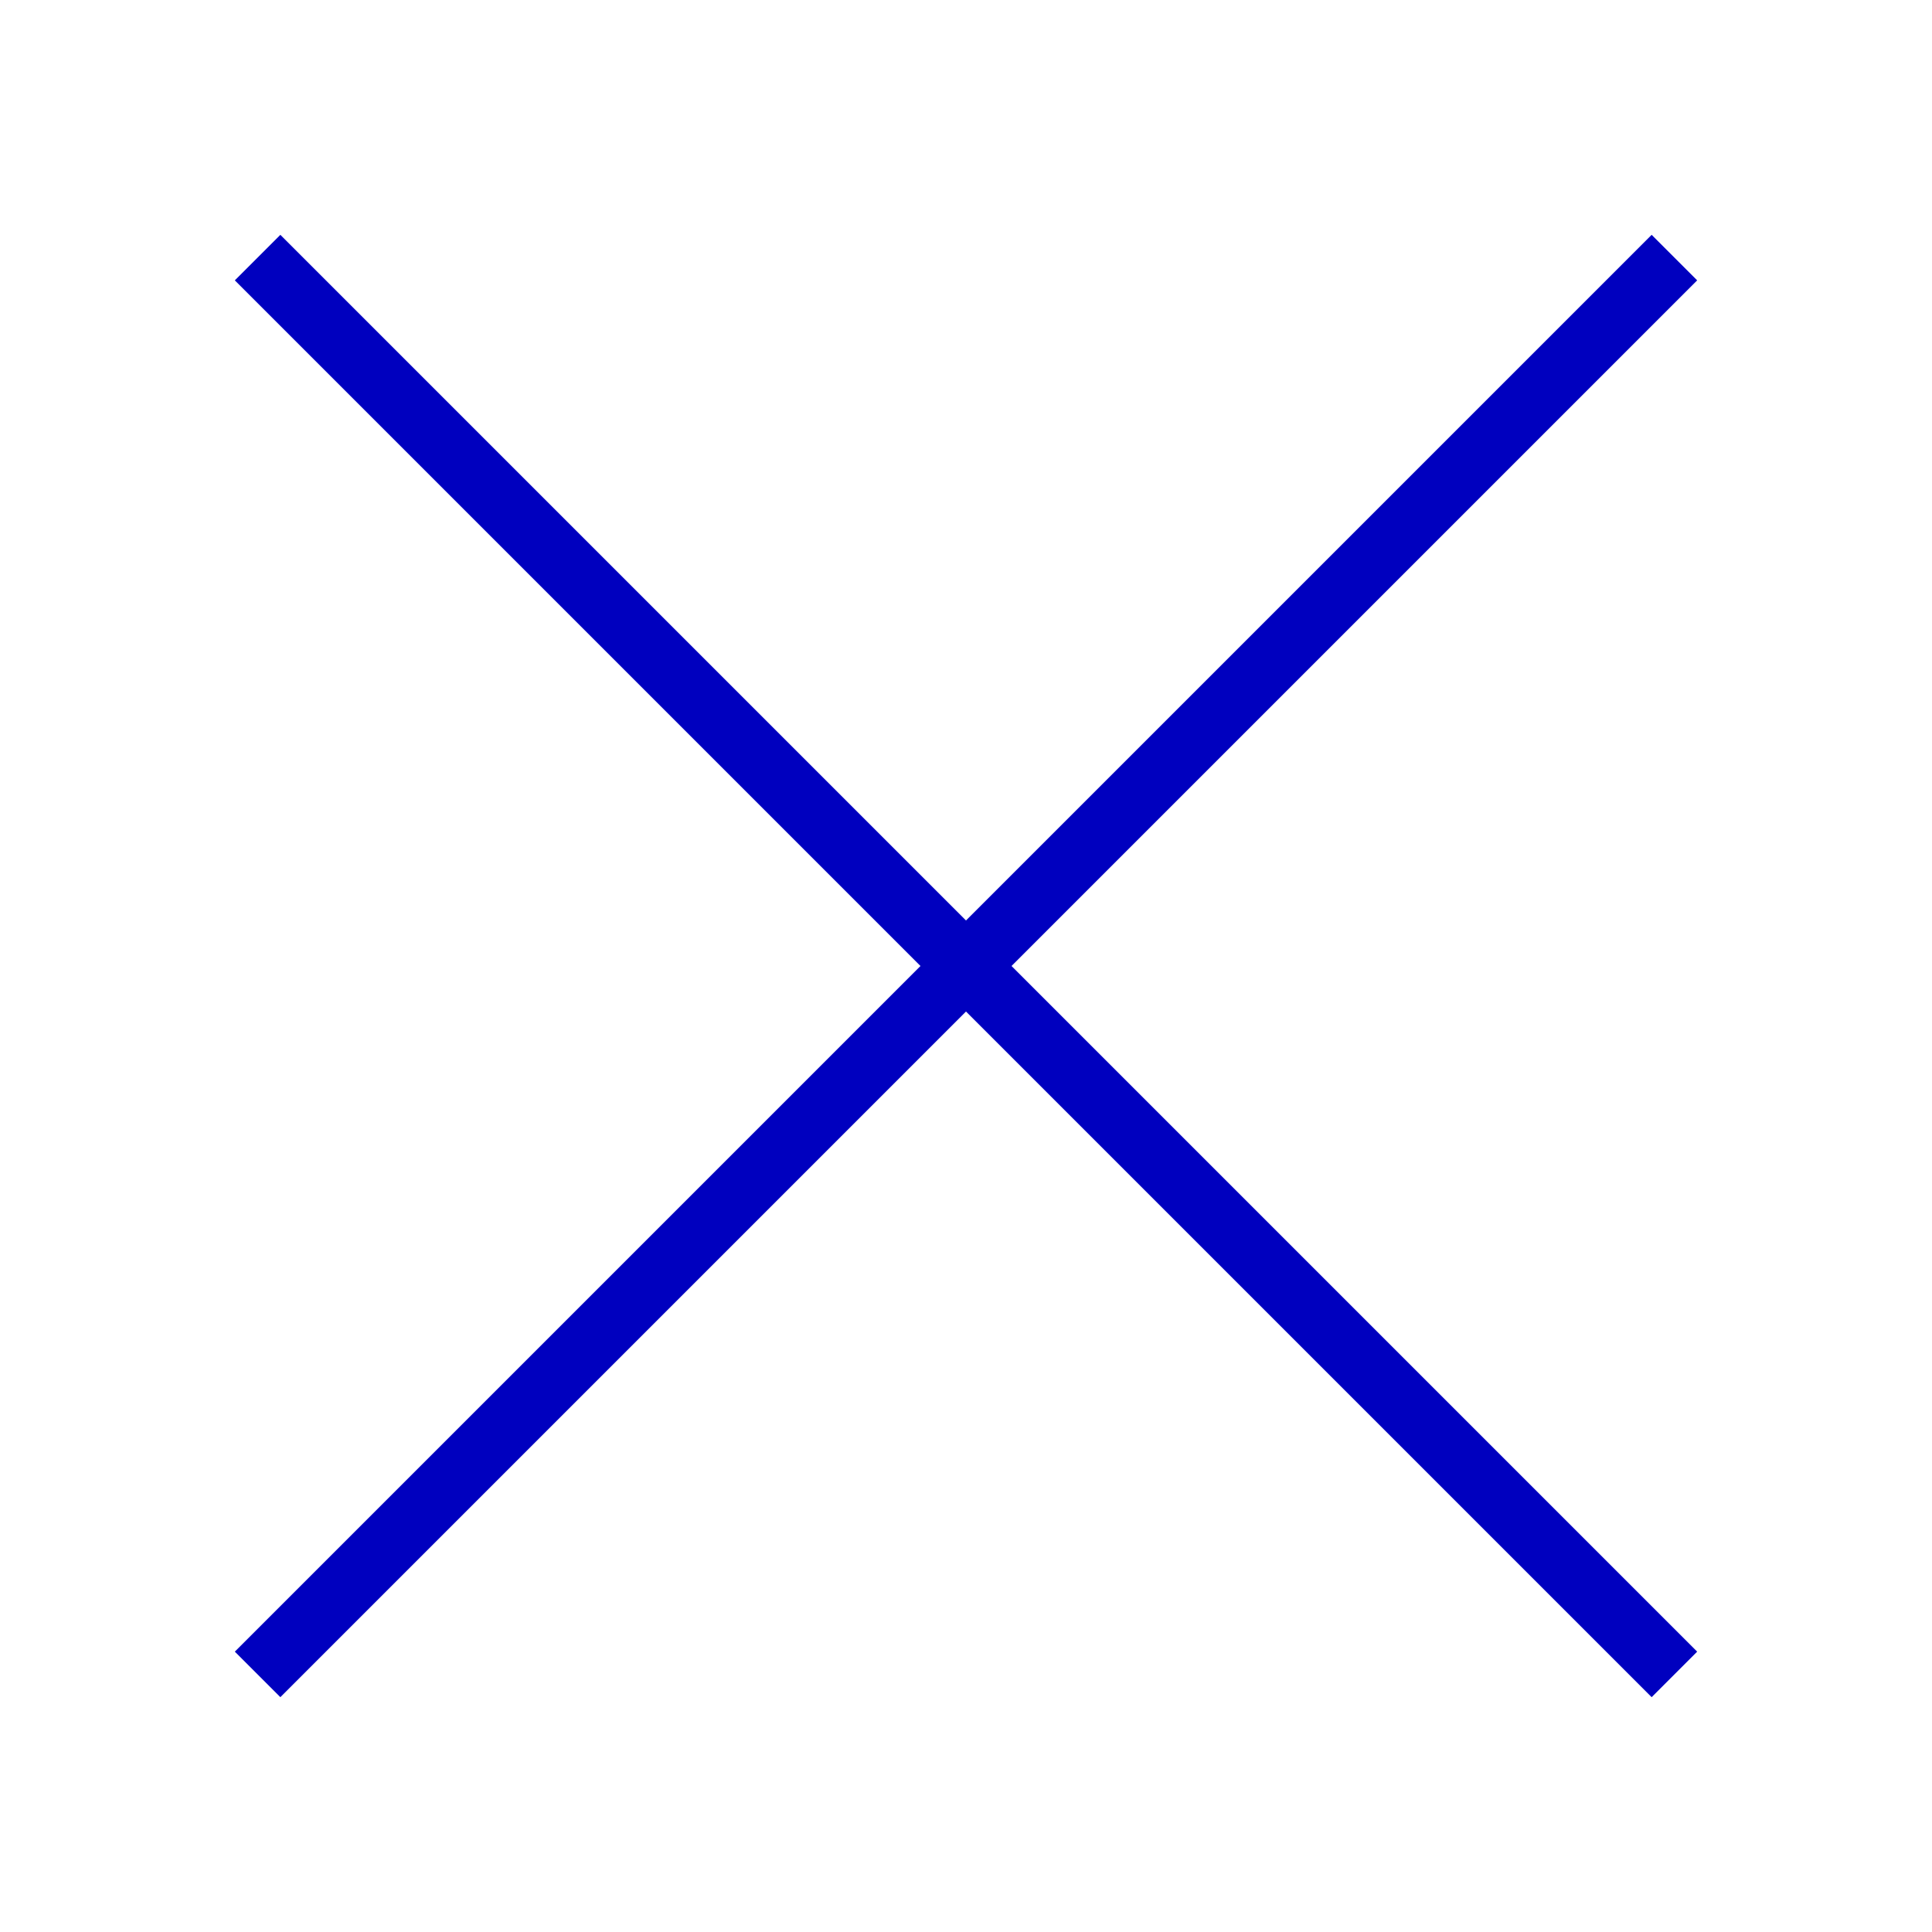
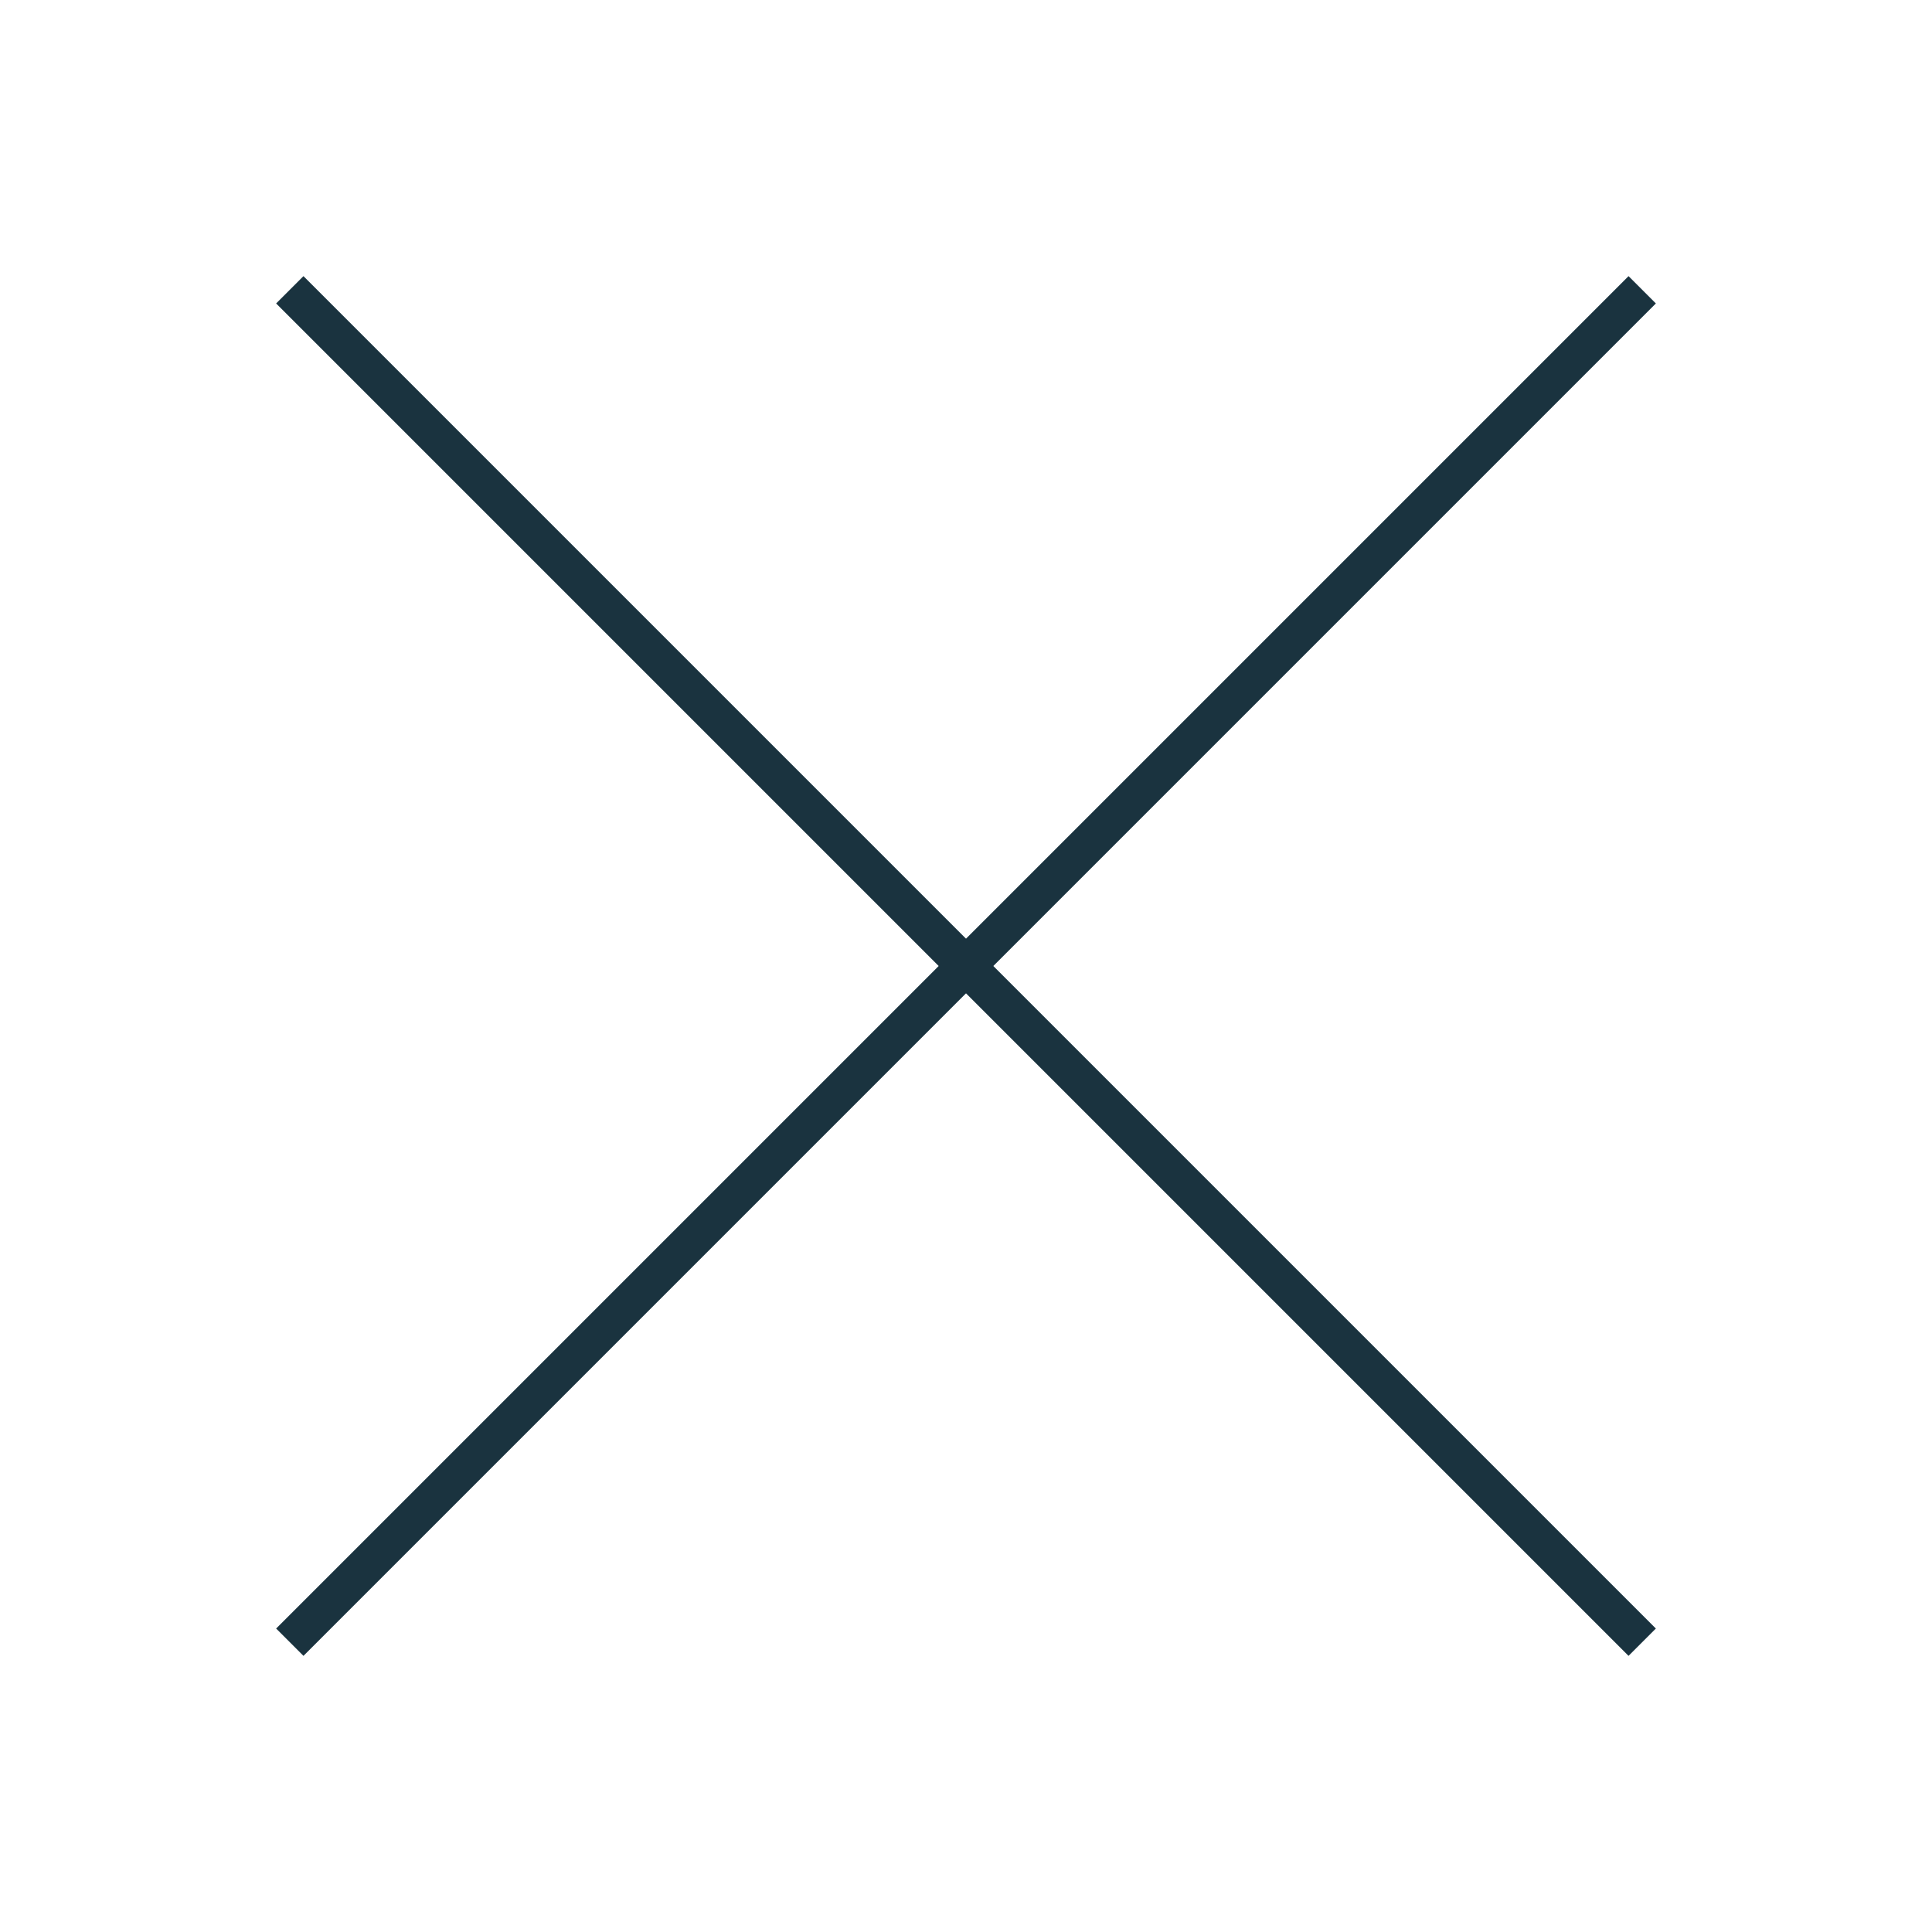
- <svg xmlns="http://www.w3.org/2000/svg" width="30" height="30">
-   <g id="Layer_1">
-     <line stroke-linecap="null" stroke-linejoin="null" id="svg_2" y2="26" x2="26" y1="4" x1="4" opacity="undefined" fill-opacity="null" stroke-dasharray="null" stroke-width="null" stroke="#0000bf" fill="none" />
-     <line stroke-linecap="null" stroke-linejoin="null" id="svg_3" y2="26" x2="4" y1="4" x1="26" opacity="undefined" fill-opacity="null" stroke-dasharray="null" stroke-width="null" stroke="#0000bf" fill="none" />
+ <svg xmlns="http://www.w3.org/2000/svg" width="100" height="100">
+   <g>
+     <line id="svg_4" y2="85" x2="85" y1="15" x1="15" stroke-width="2" stroke="#1A333F" fill="none" />
+     <line id="svg_5" y2="85" x2="15" y1="15" x1="85" stroke-width="2" stroke="#1A333F" fill="none" />
  </g>
</svg>
